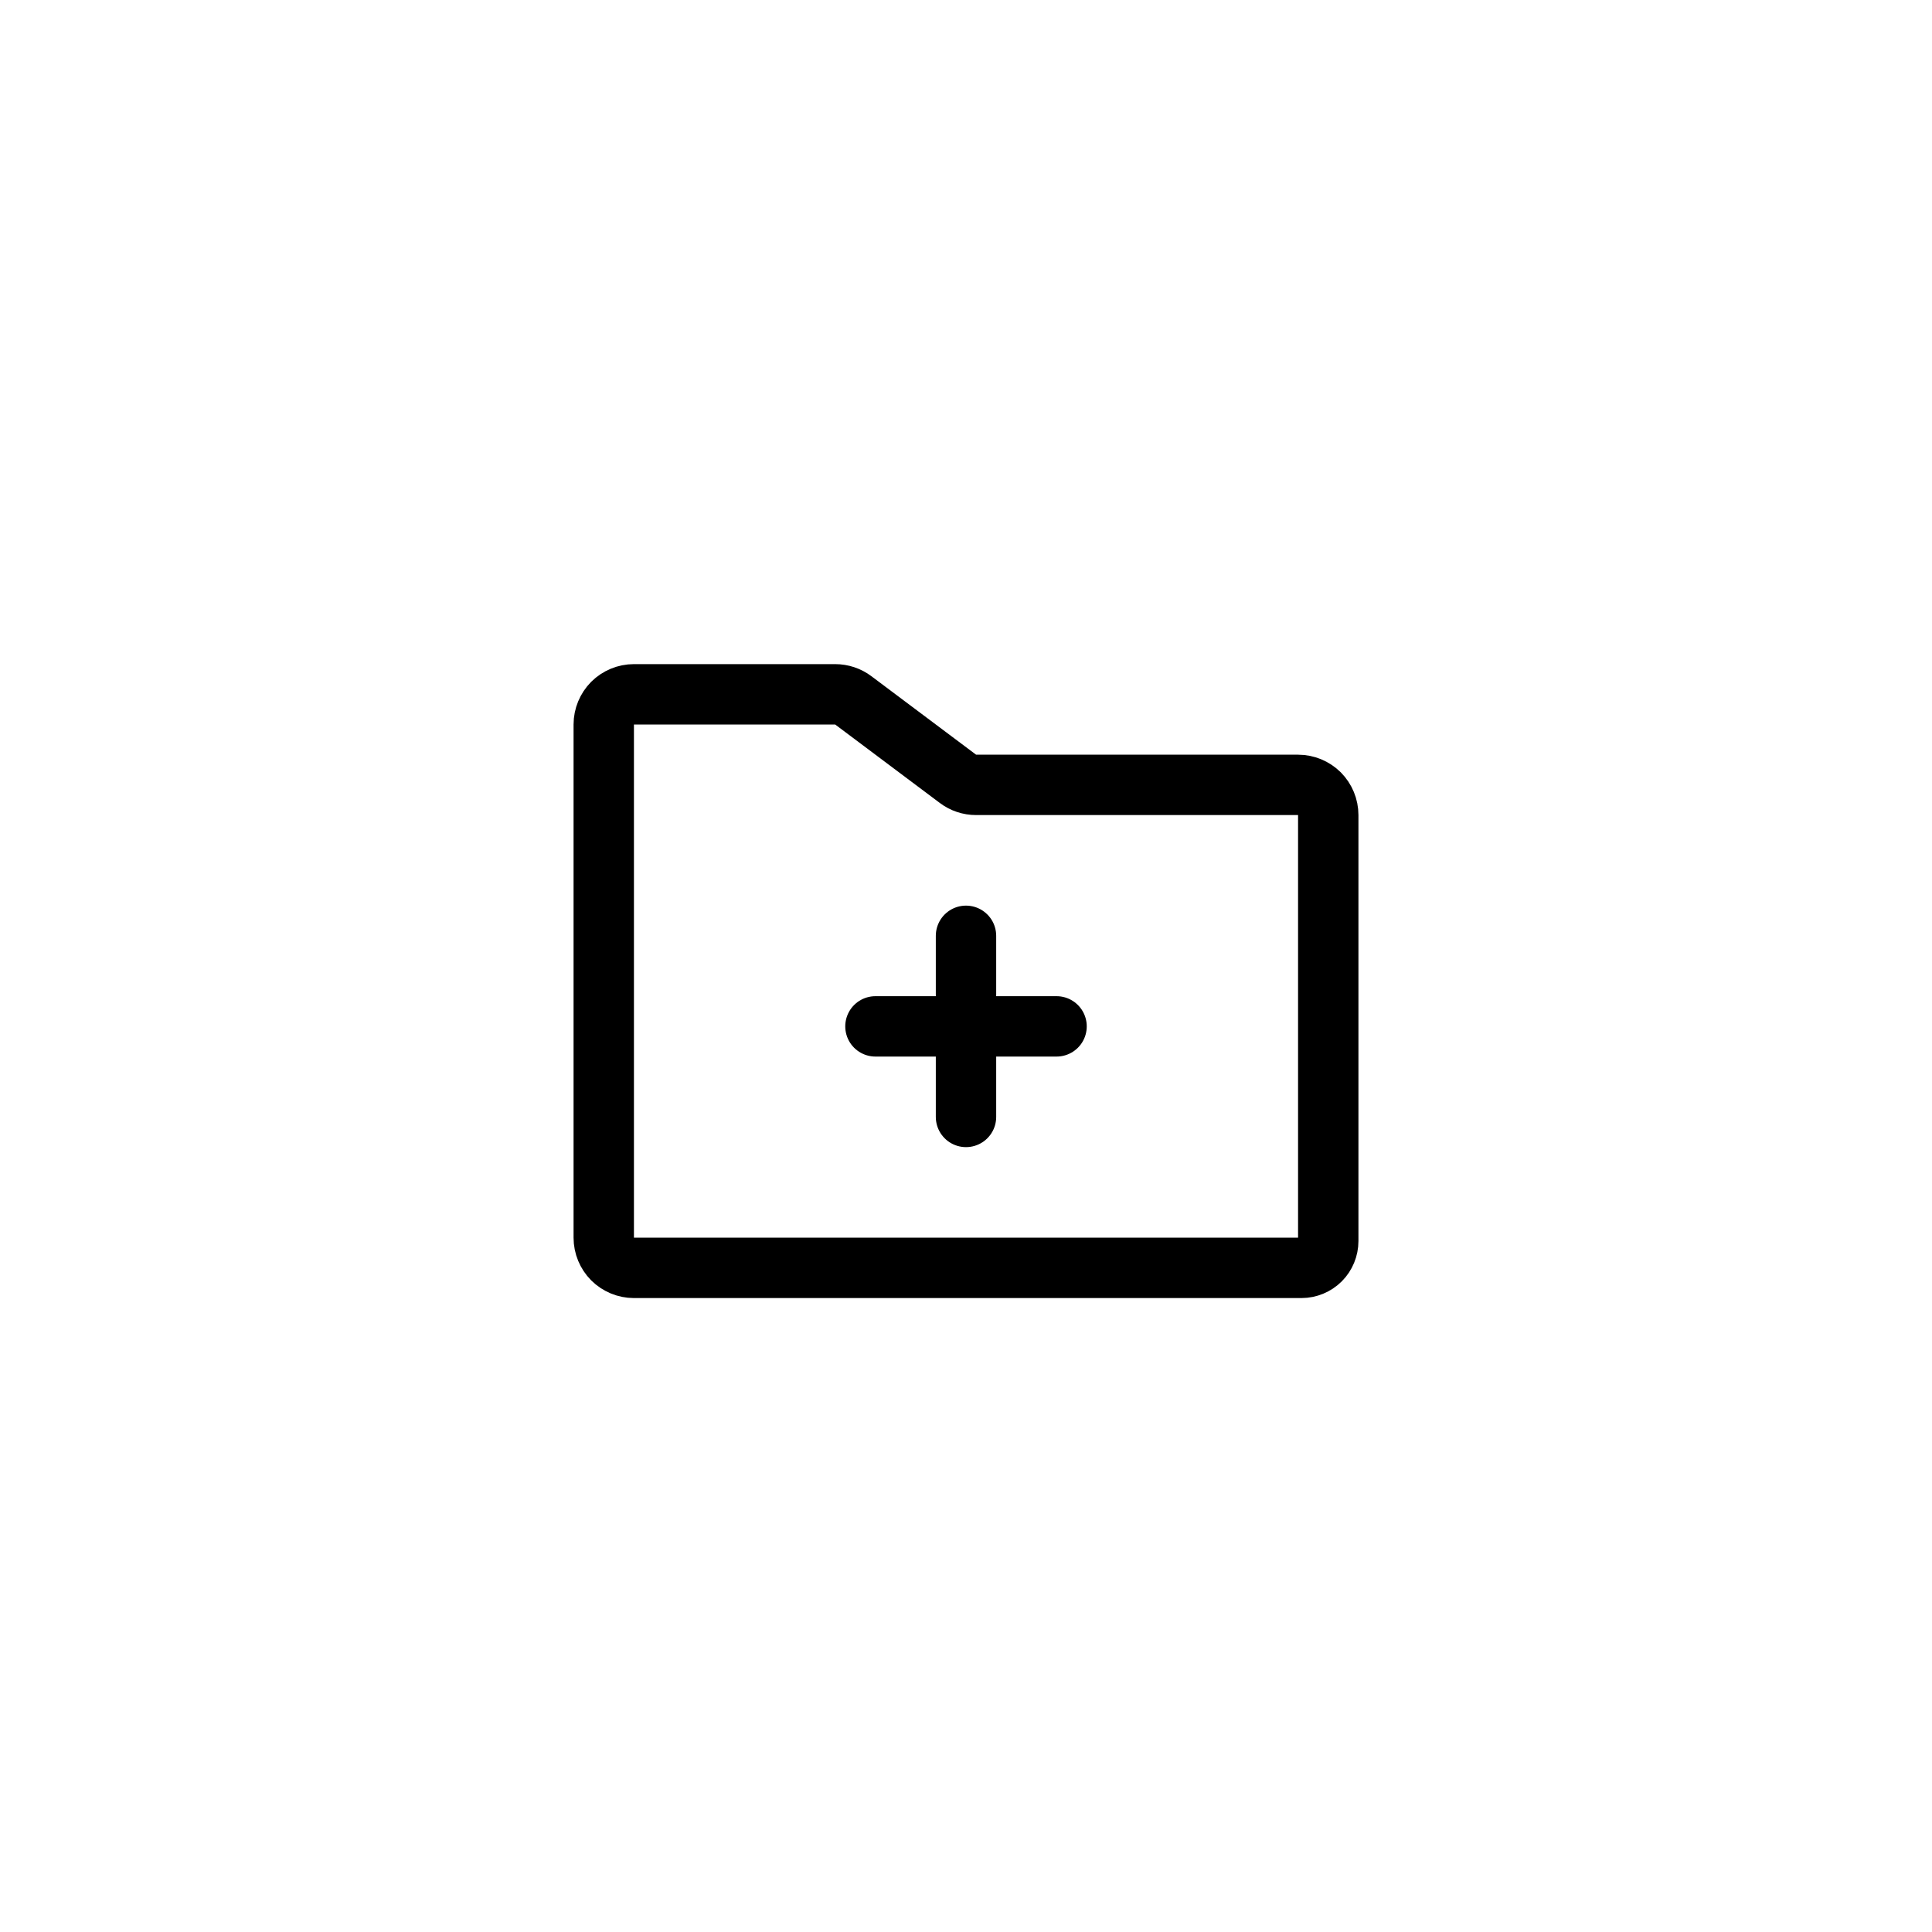
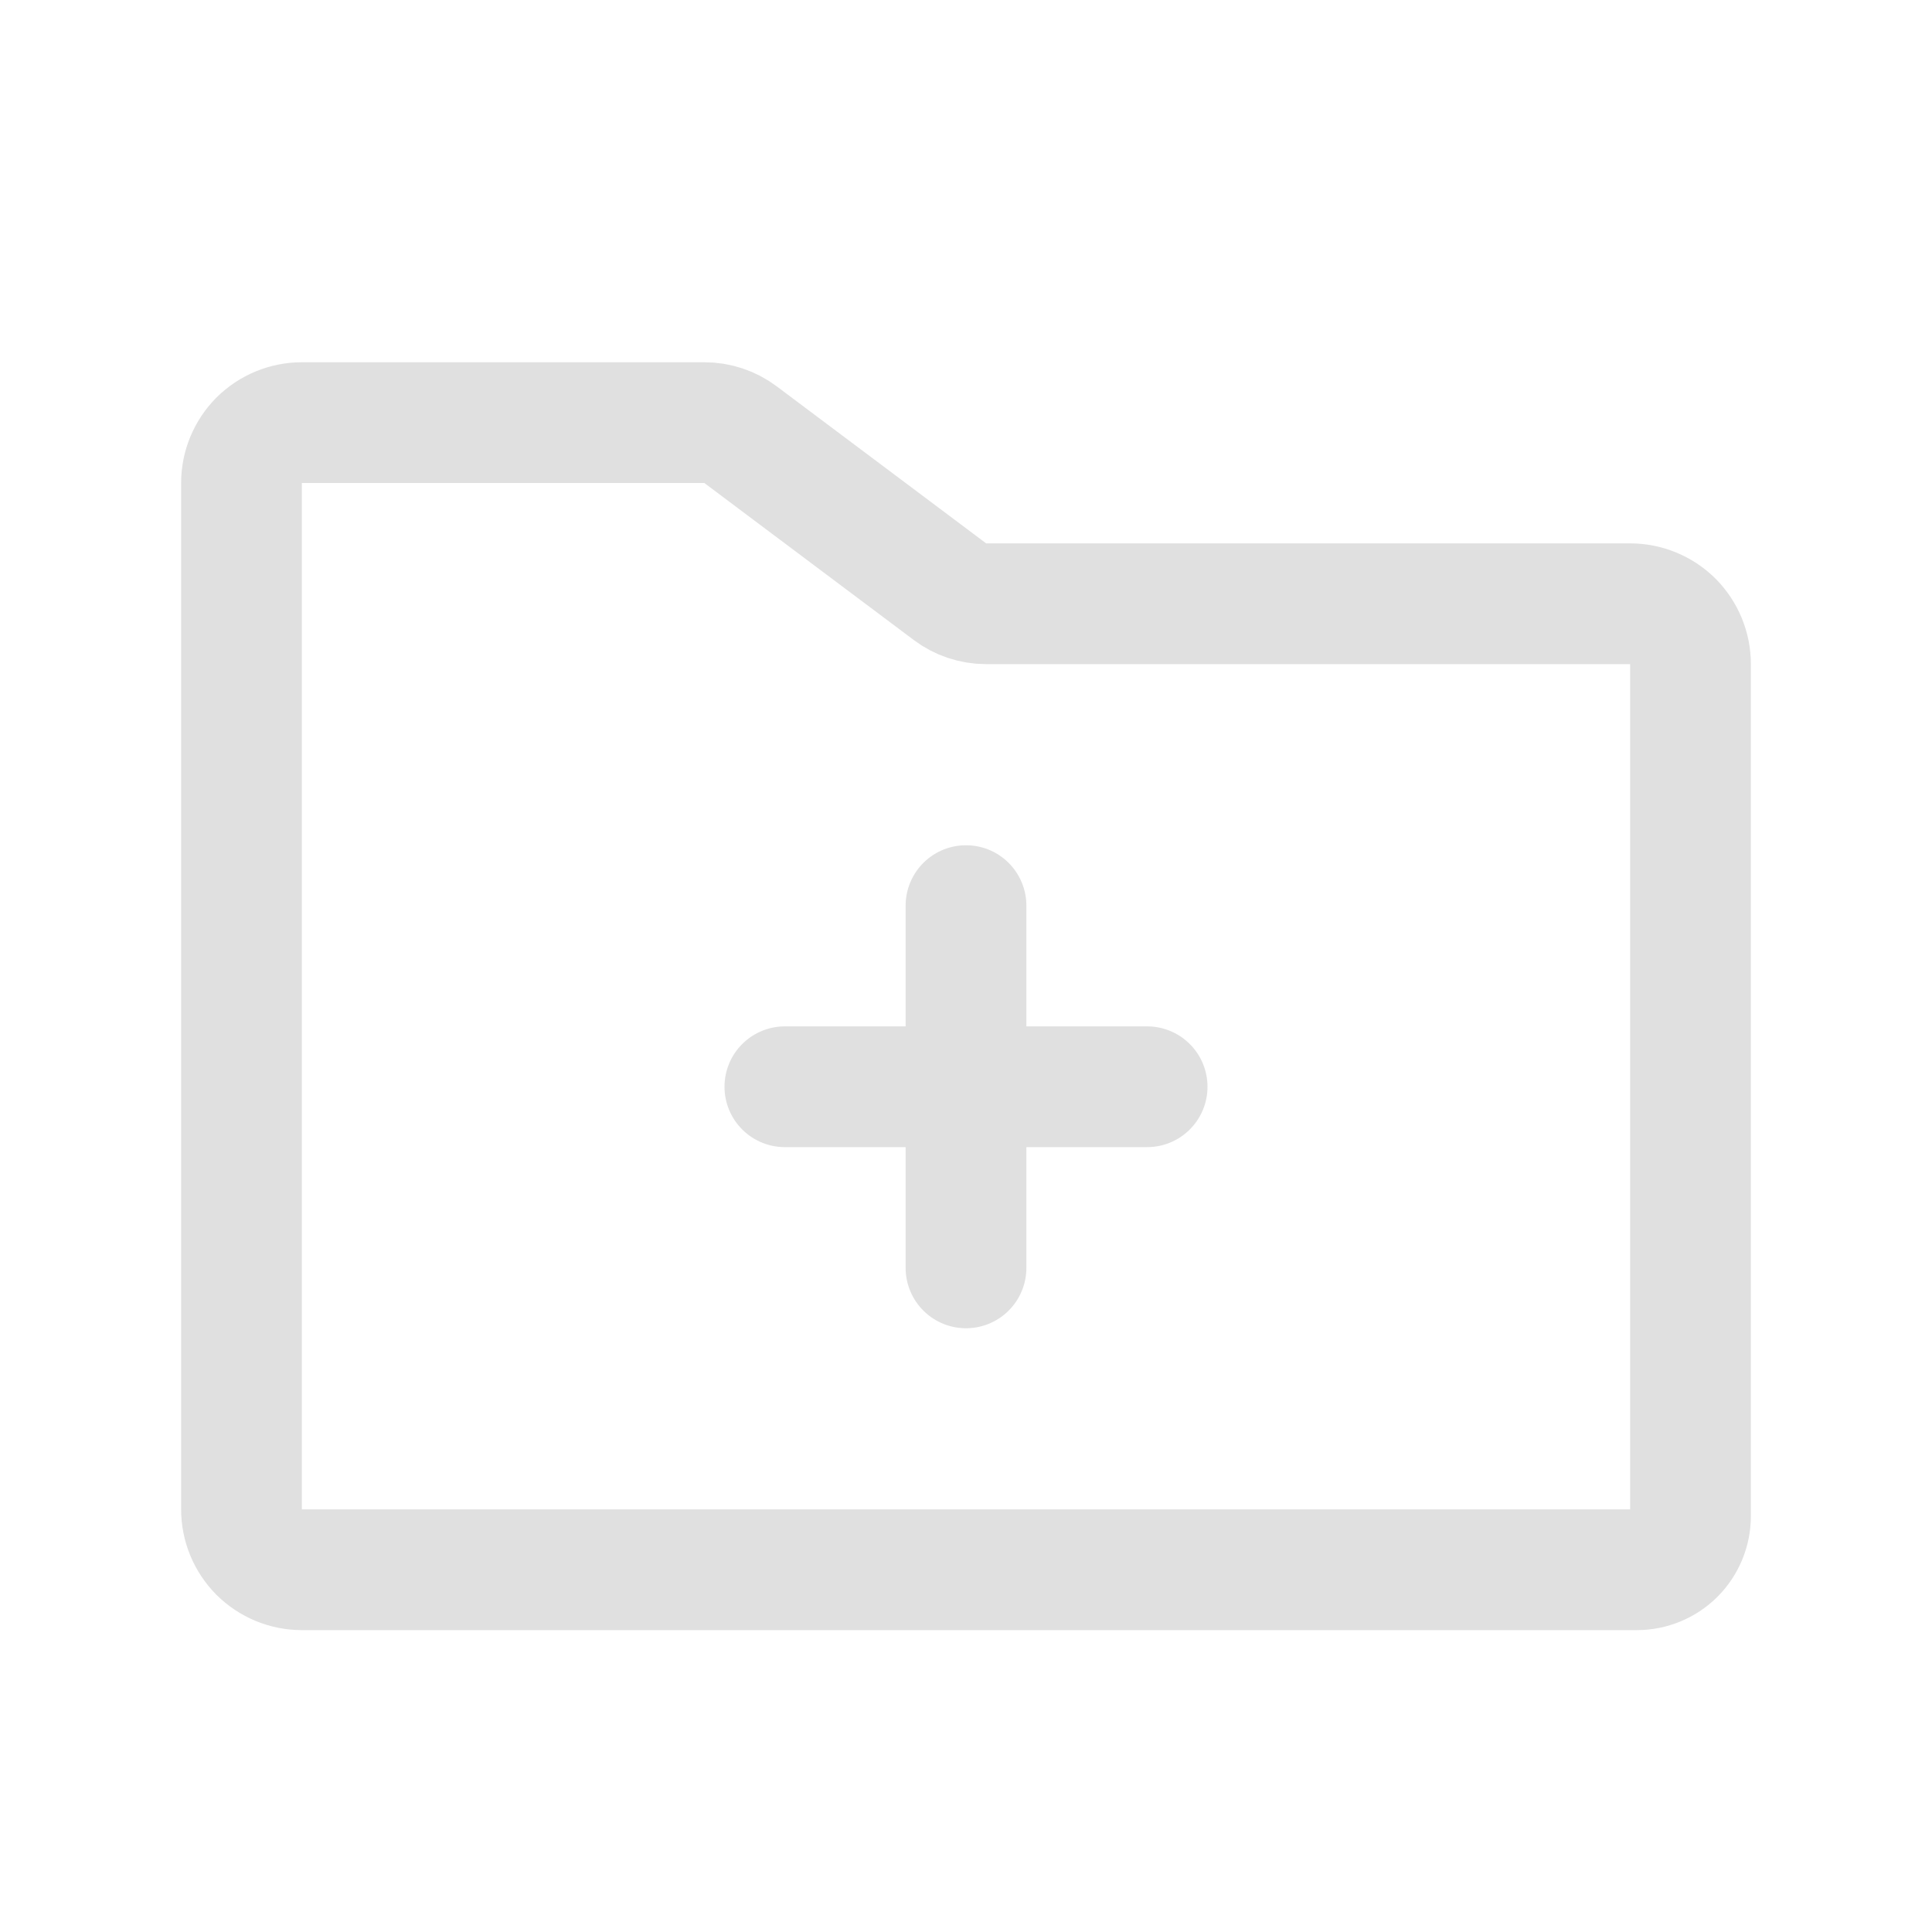
- <svg xmlns="http://www.w3.org/2000/svg" width="32" height="32" viewBox="0 0 32 32" fill="none">
-   <path d="M22 13.5V20.556C22 20.673 21.953 20.787 21.87 20.87C21.787 20.953 21.673 21 21.556 21H10.5C10.367 21 10.24 20.947 10.146 20.854C10.053 20.76 10 20.633 10 20.5V12C10 11.867 10.053 11.74 10.146 11.646C10.24 11.553 10.367 11.5 10.5 11.5H13.833C13.941 11.5 14.047 11.535 14.133 11.6L15.867 12.9C15.953 12.965 16.058 13 16.167 13H21.5C21.633 13 21.76 13.053 21.854 13.146C21.947 13.24 22 13.367 22 13.5Z" stroke="currentColor" stroke-linecap="round" stroke-linejoin="round" />
-   <path d="M14.5 17H17.5" stroke="currentColor" stroke-linecap="round" stroke-linejoin="round" />
-   <path d="M16 15.5V18.5" stroke="currentColor" stroke-linecap="round" stroke-linejoin="round" />
+ <svg xmlns="http://www.w3.org/2000/svg" width="16" height="16" viewBox="0 0 16 16" fill="none">
+   <path d="M14 5.5V12.556C14 12.673 13.953 12.787 13.87 12.87C13.787 12.953 13.673 13 13.556 13H2.5C2.367 13 2.24 12.947 2.146 12.854C2.053 12.76 2 12.633 2 12.5V4C2 3.867 2.053 3.74 2.146 3.646C2.24 3.553 2.367 3.5 2.5 3.5H5.833C5.942 3.5 6.047 3.535 6.133 3.6L7.867 4.9C7.953 4.965 8.058 5 8.167 5H13.5C13.633 5 13.76 5.053 13.854 5.146C13.947 5.24 14 5.367 14 5.5Z" stroke="#E0E0E0" stroke-linecap="round" stroke-linejoin="round" />
+   <path d="M6.5 9H9.5" stroke="#E0E0E0" stroke-linecap="round" stroke-linejoin="round" />
+   <path d="M8 7.5V10.5" stroke="#E0E0E0" stroke-linecap="round" stroke-linejoin="round" />
</svg>
